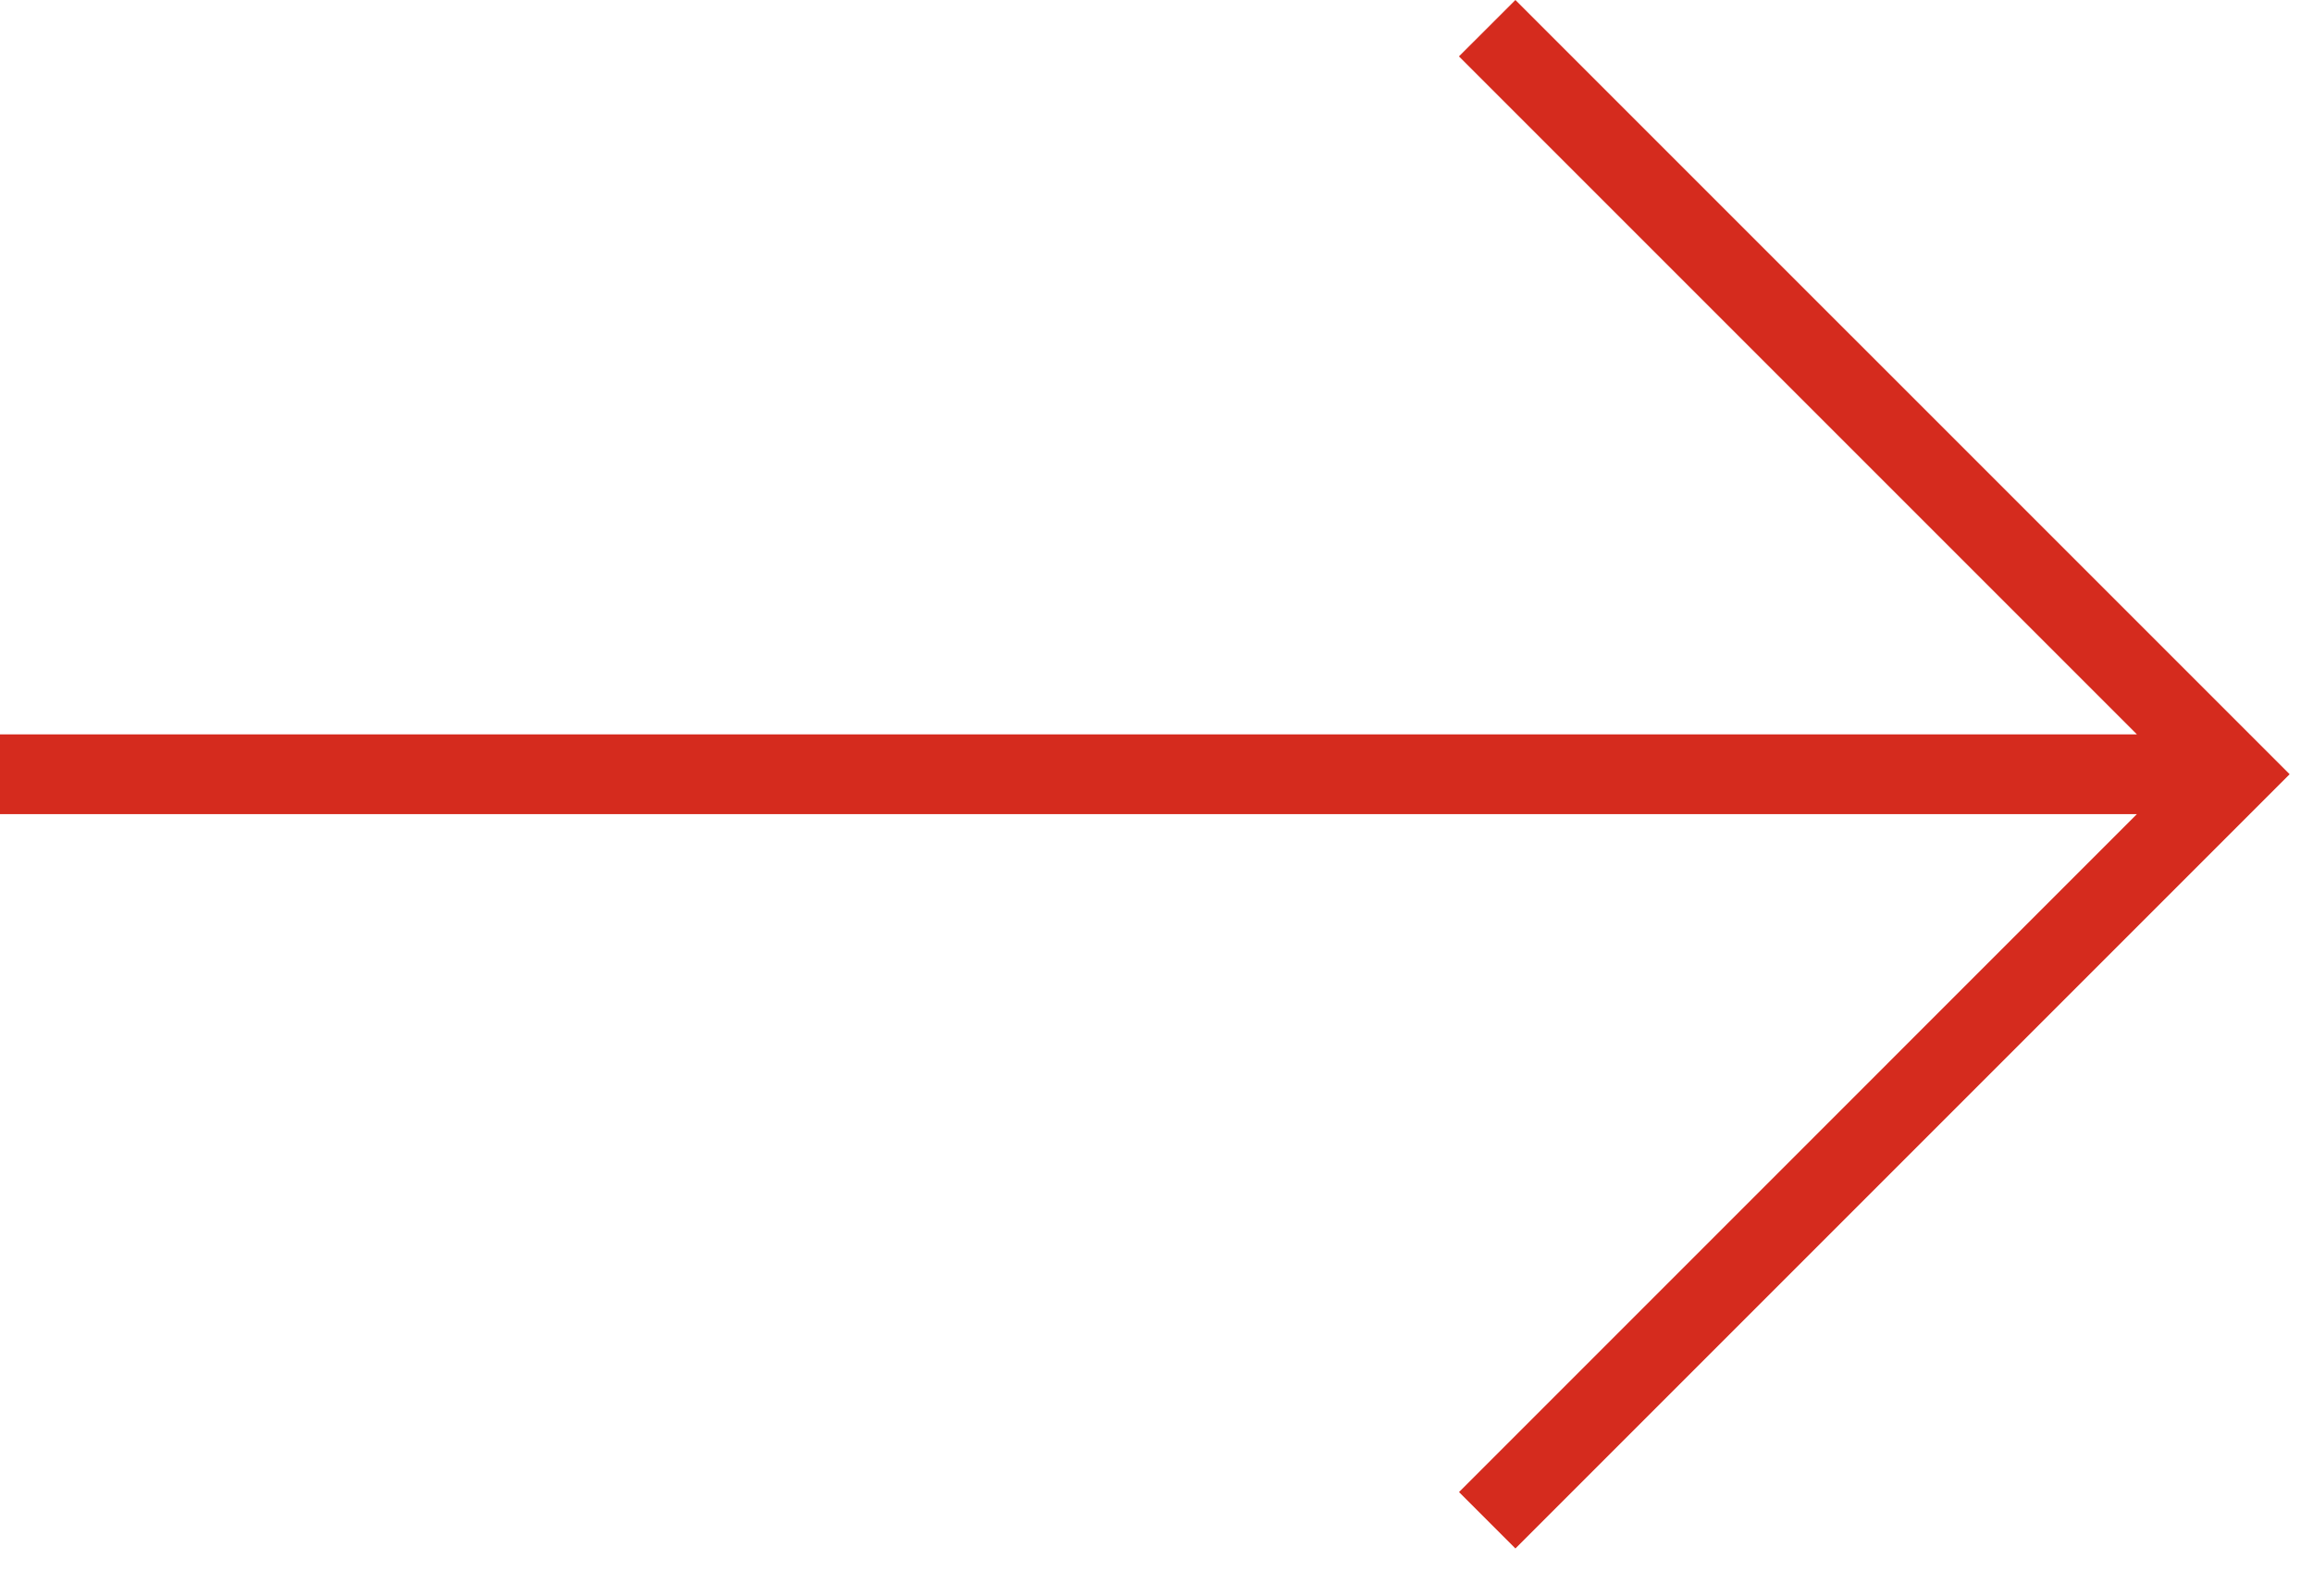
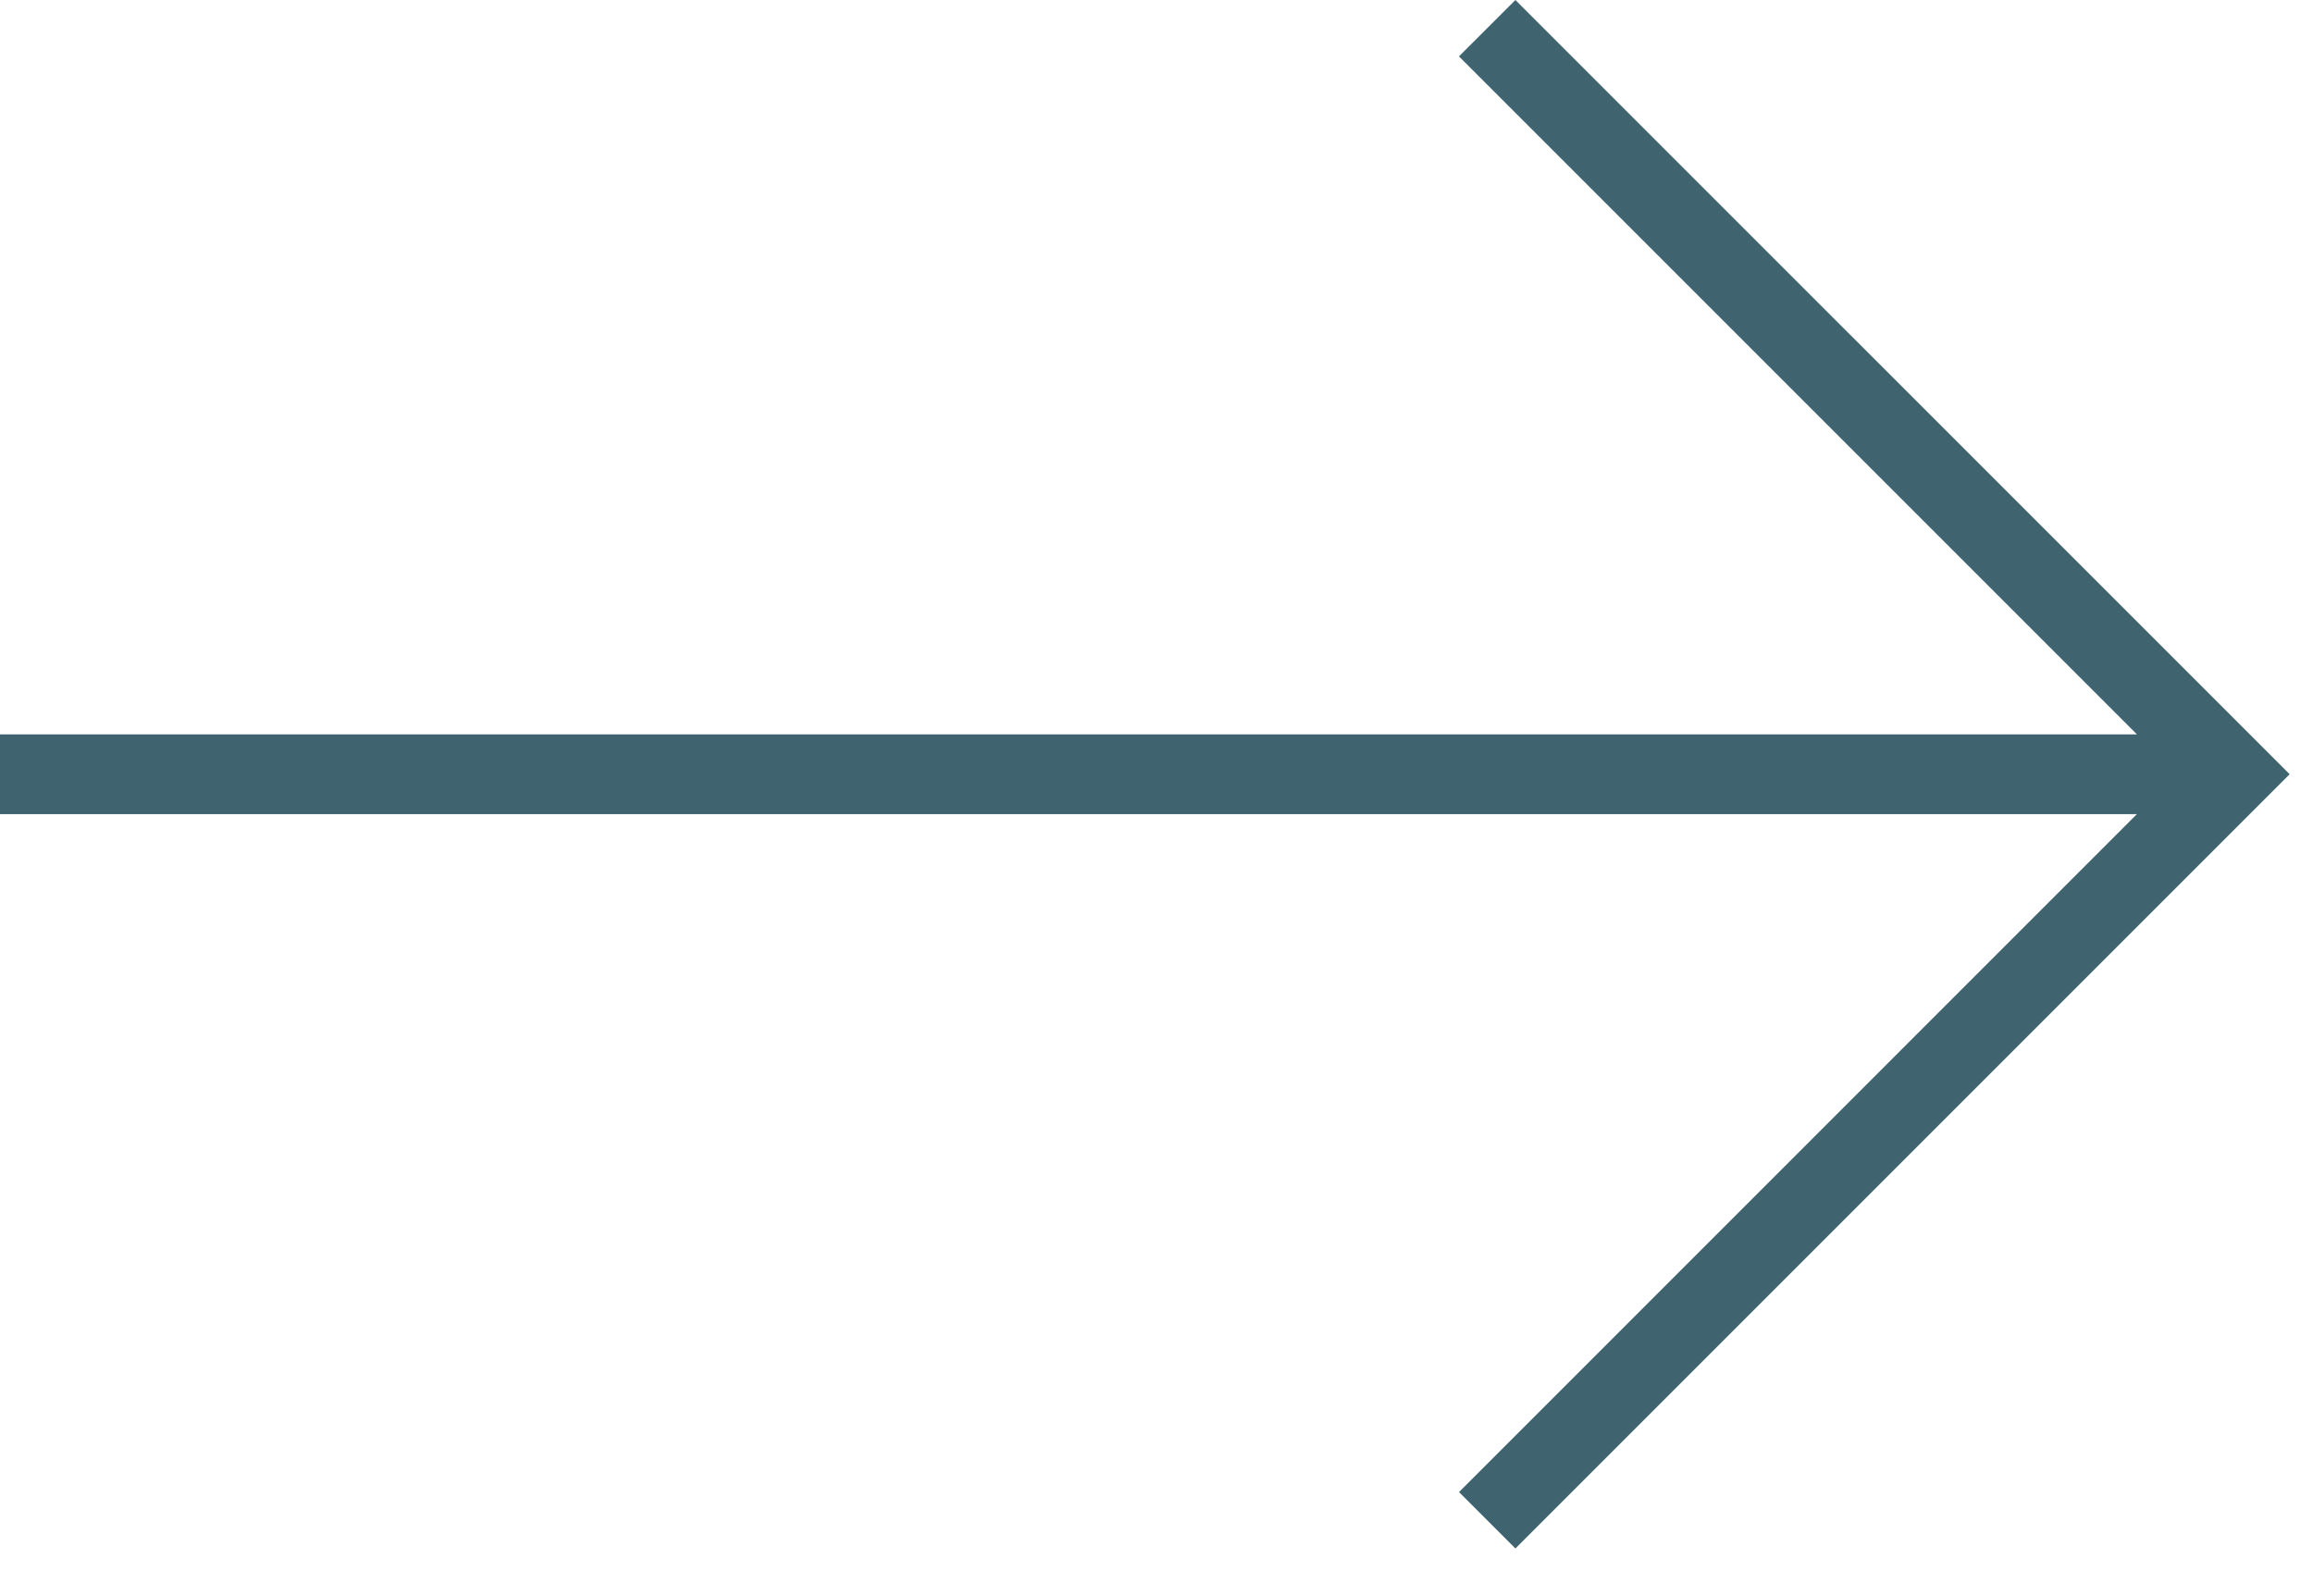
<svg xmlns="http://www.w3.org/2000/svg" width="29" height="20" viewBox="0 0 29 20">
-   <path d="m19 0 9.707 9.707L19 19.414l-.707-.707 8.499-8.5H0v-1h26.792l-8.5-8.5L19 0z" fill="#D52B1E" fill-rule="nonzero" />
+   <path d="m19 0 9.707 9.707L19 19.414l-.707-.707 8.499-8.5H0v-1h26.792l-8.5-8.5L19 0z" fill="#3F6470" fill-rule="nonzero" />
</svg>
